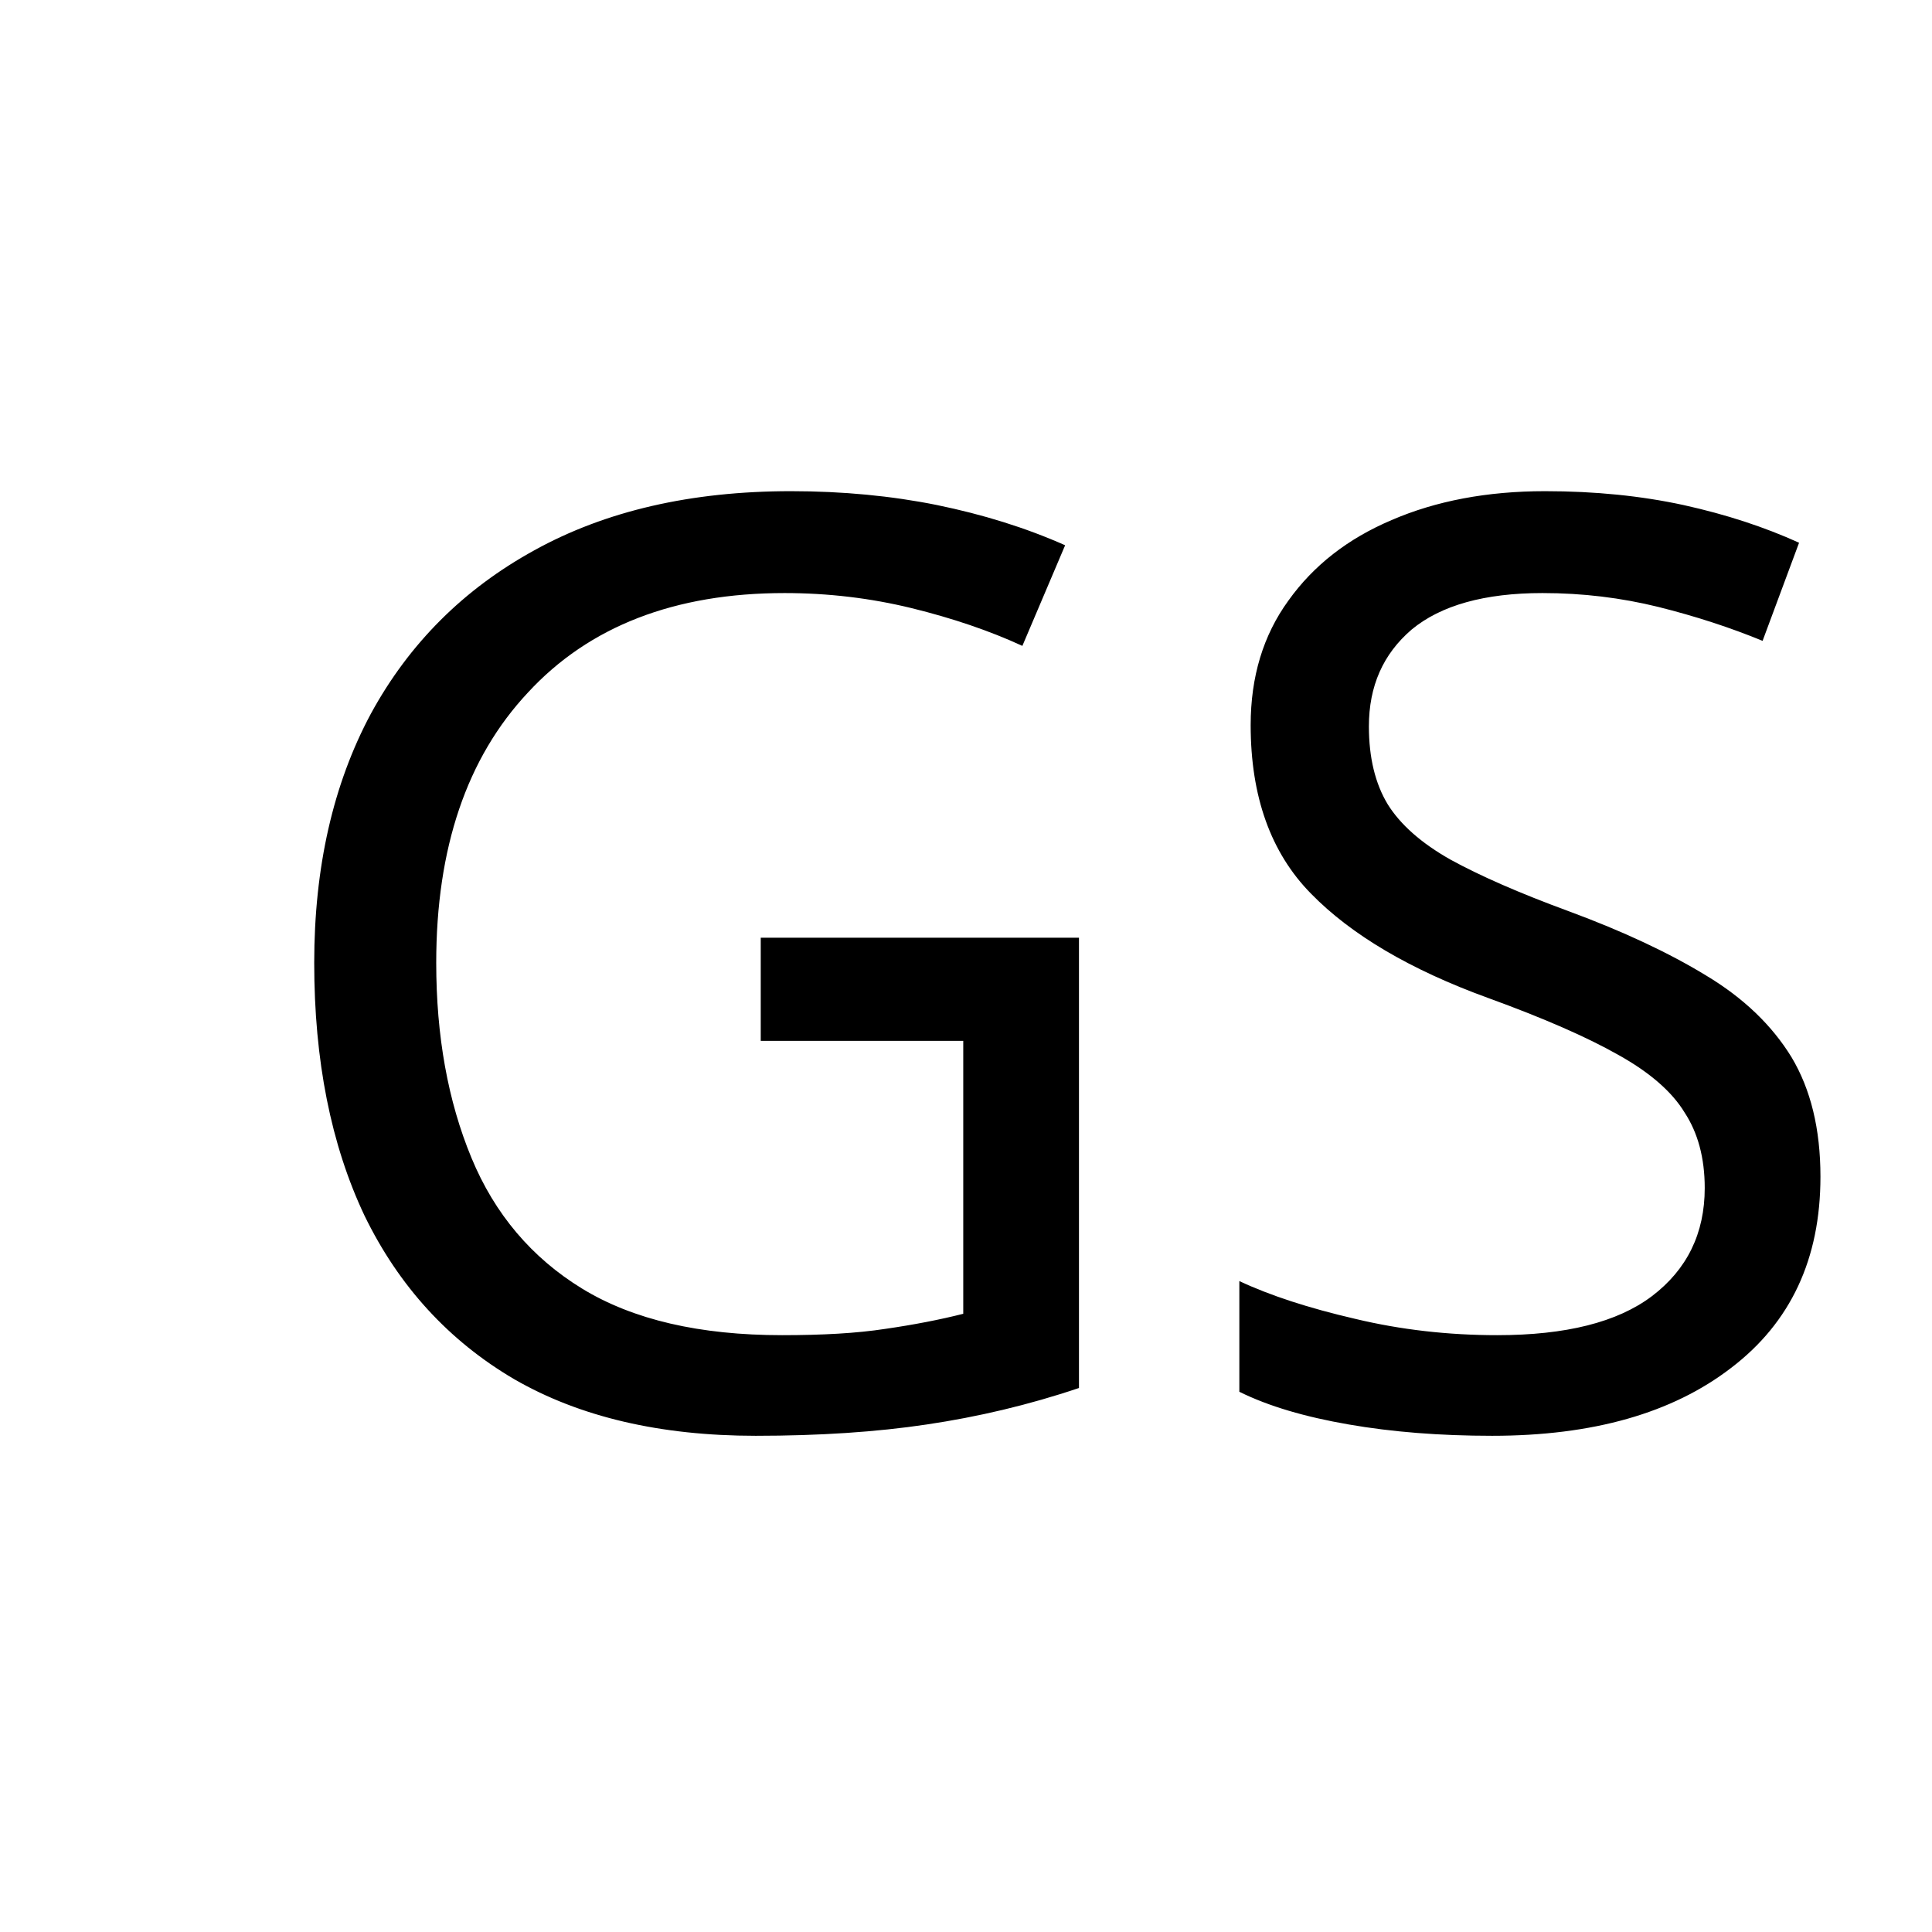
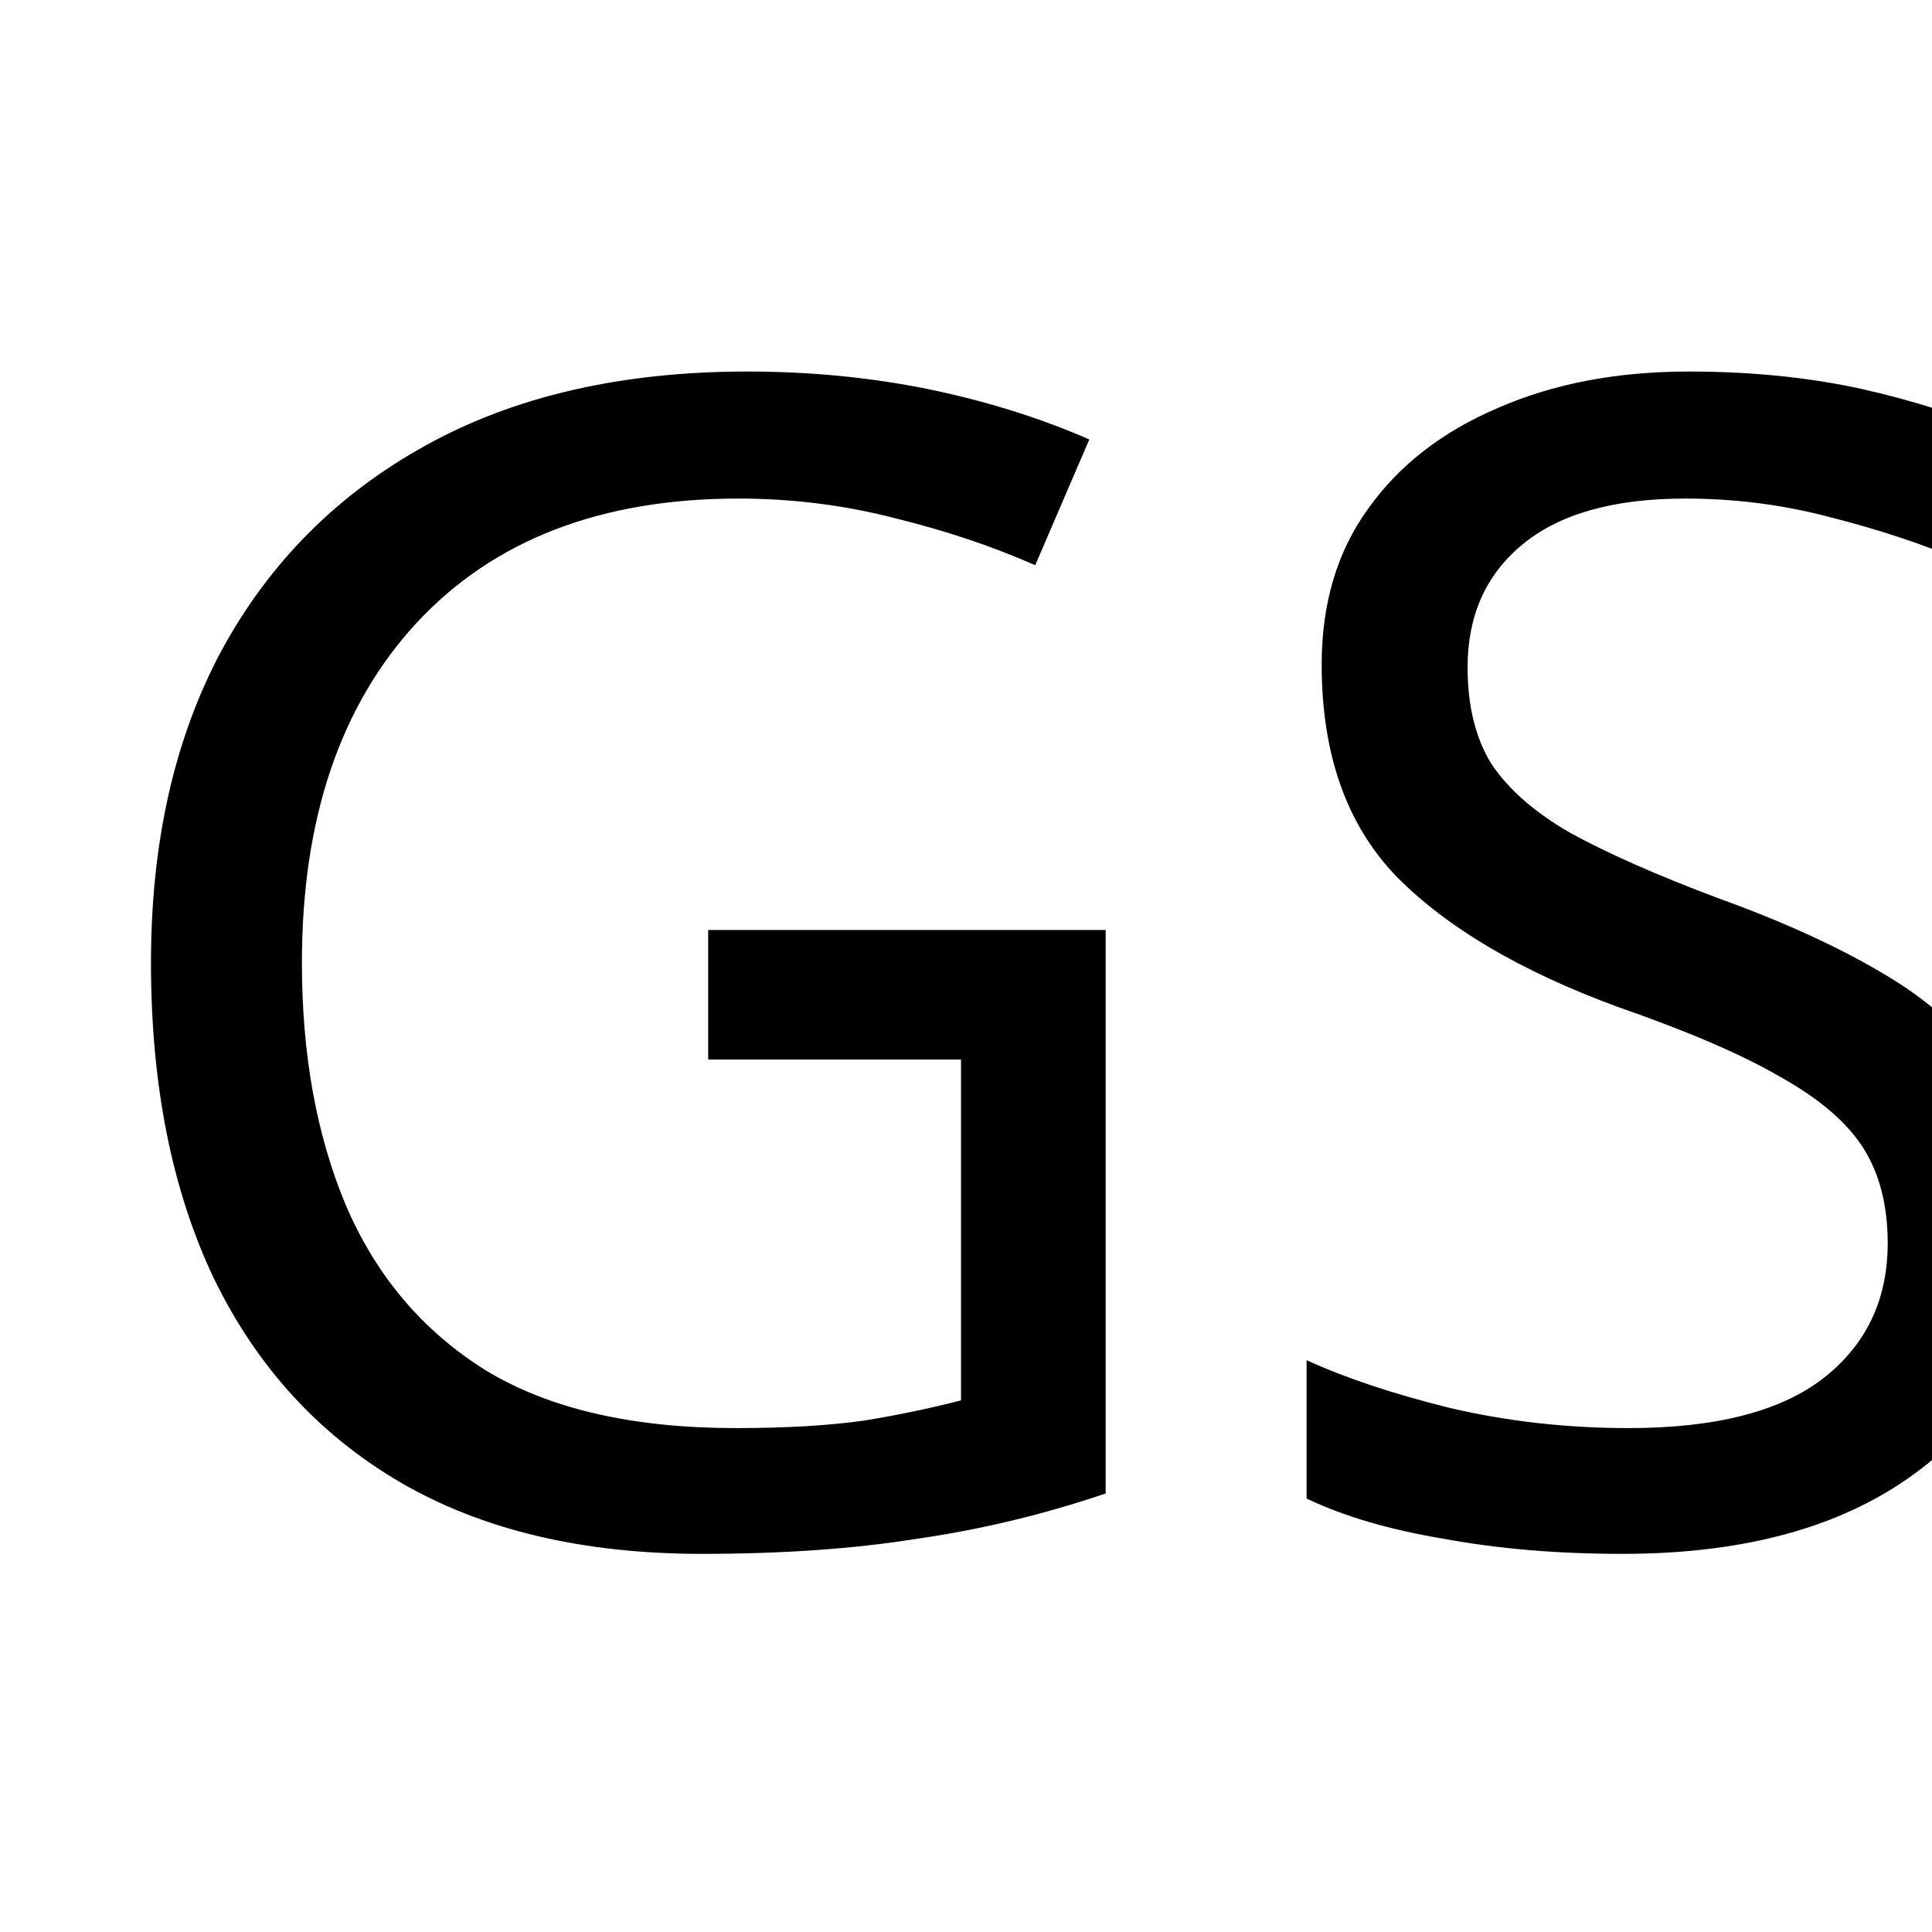
<svg xmlns="http://www.w3.org/2000/svg" version="1.1" id="Слой_1" x="0px" y="0px" viewBox="0 0 24 24" style="enable-background:new 0 0 24 24;" xml:space="preserve">
  <style type="text/css">
	.st0{fill:none;}
	.st1{font-family:'MyriadPro-Regular';}
- 	.st2{font-size:16px;}
+ 	.st2{font-size:20px;}
</style>
  <rect x="0.1" class="st0" width="23.9" height="24" />
-   <text transform="matrix(1 0 0 1 2.9346 17.6797)" class="st1 st2">GS</text>
+   <text transform="matrix(1 0 0 1 0.6567 19.0996)" class="st1 st2">GS</text>
</svg>
